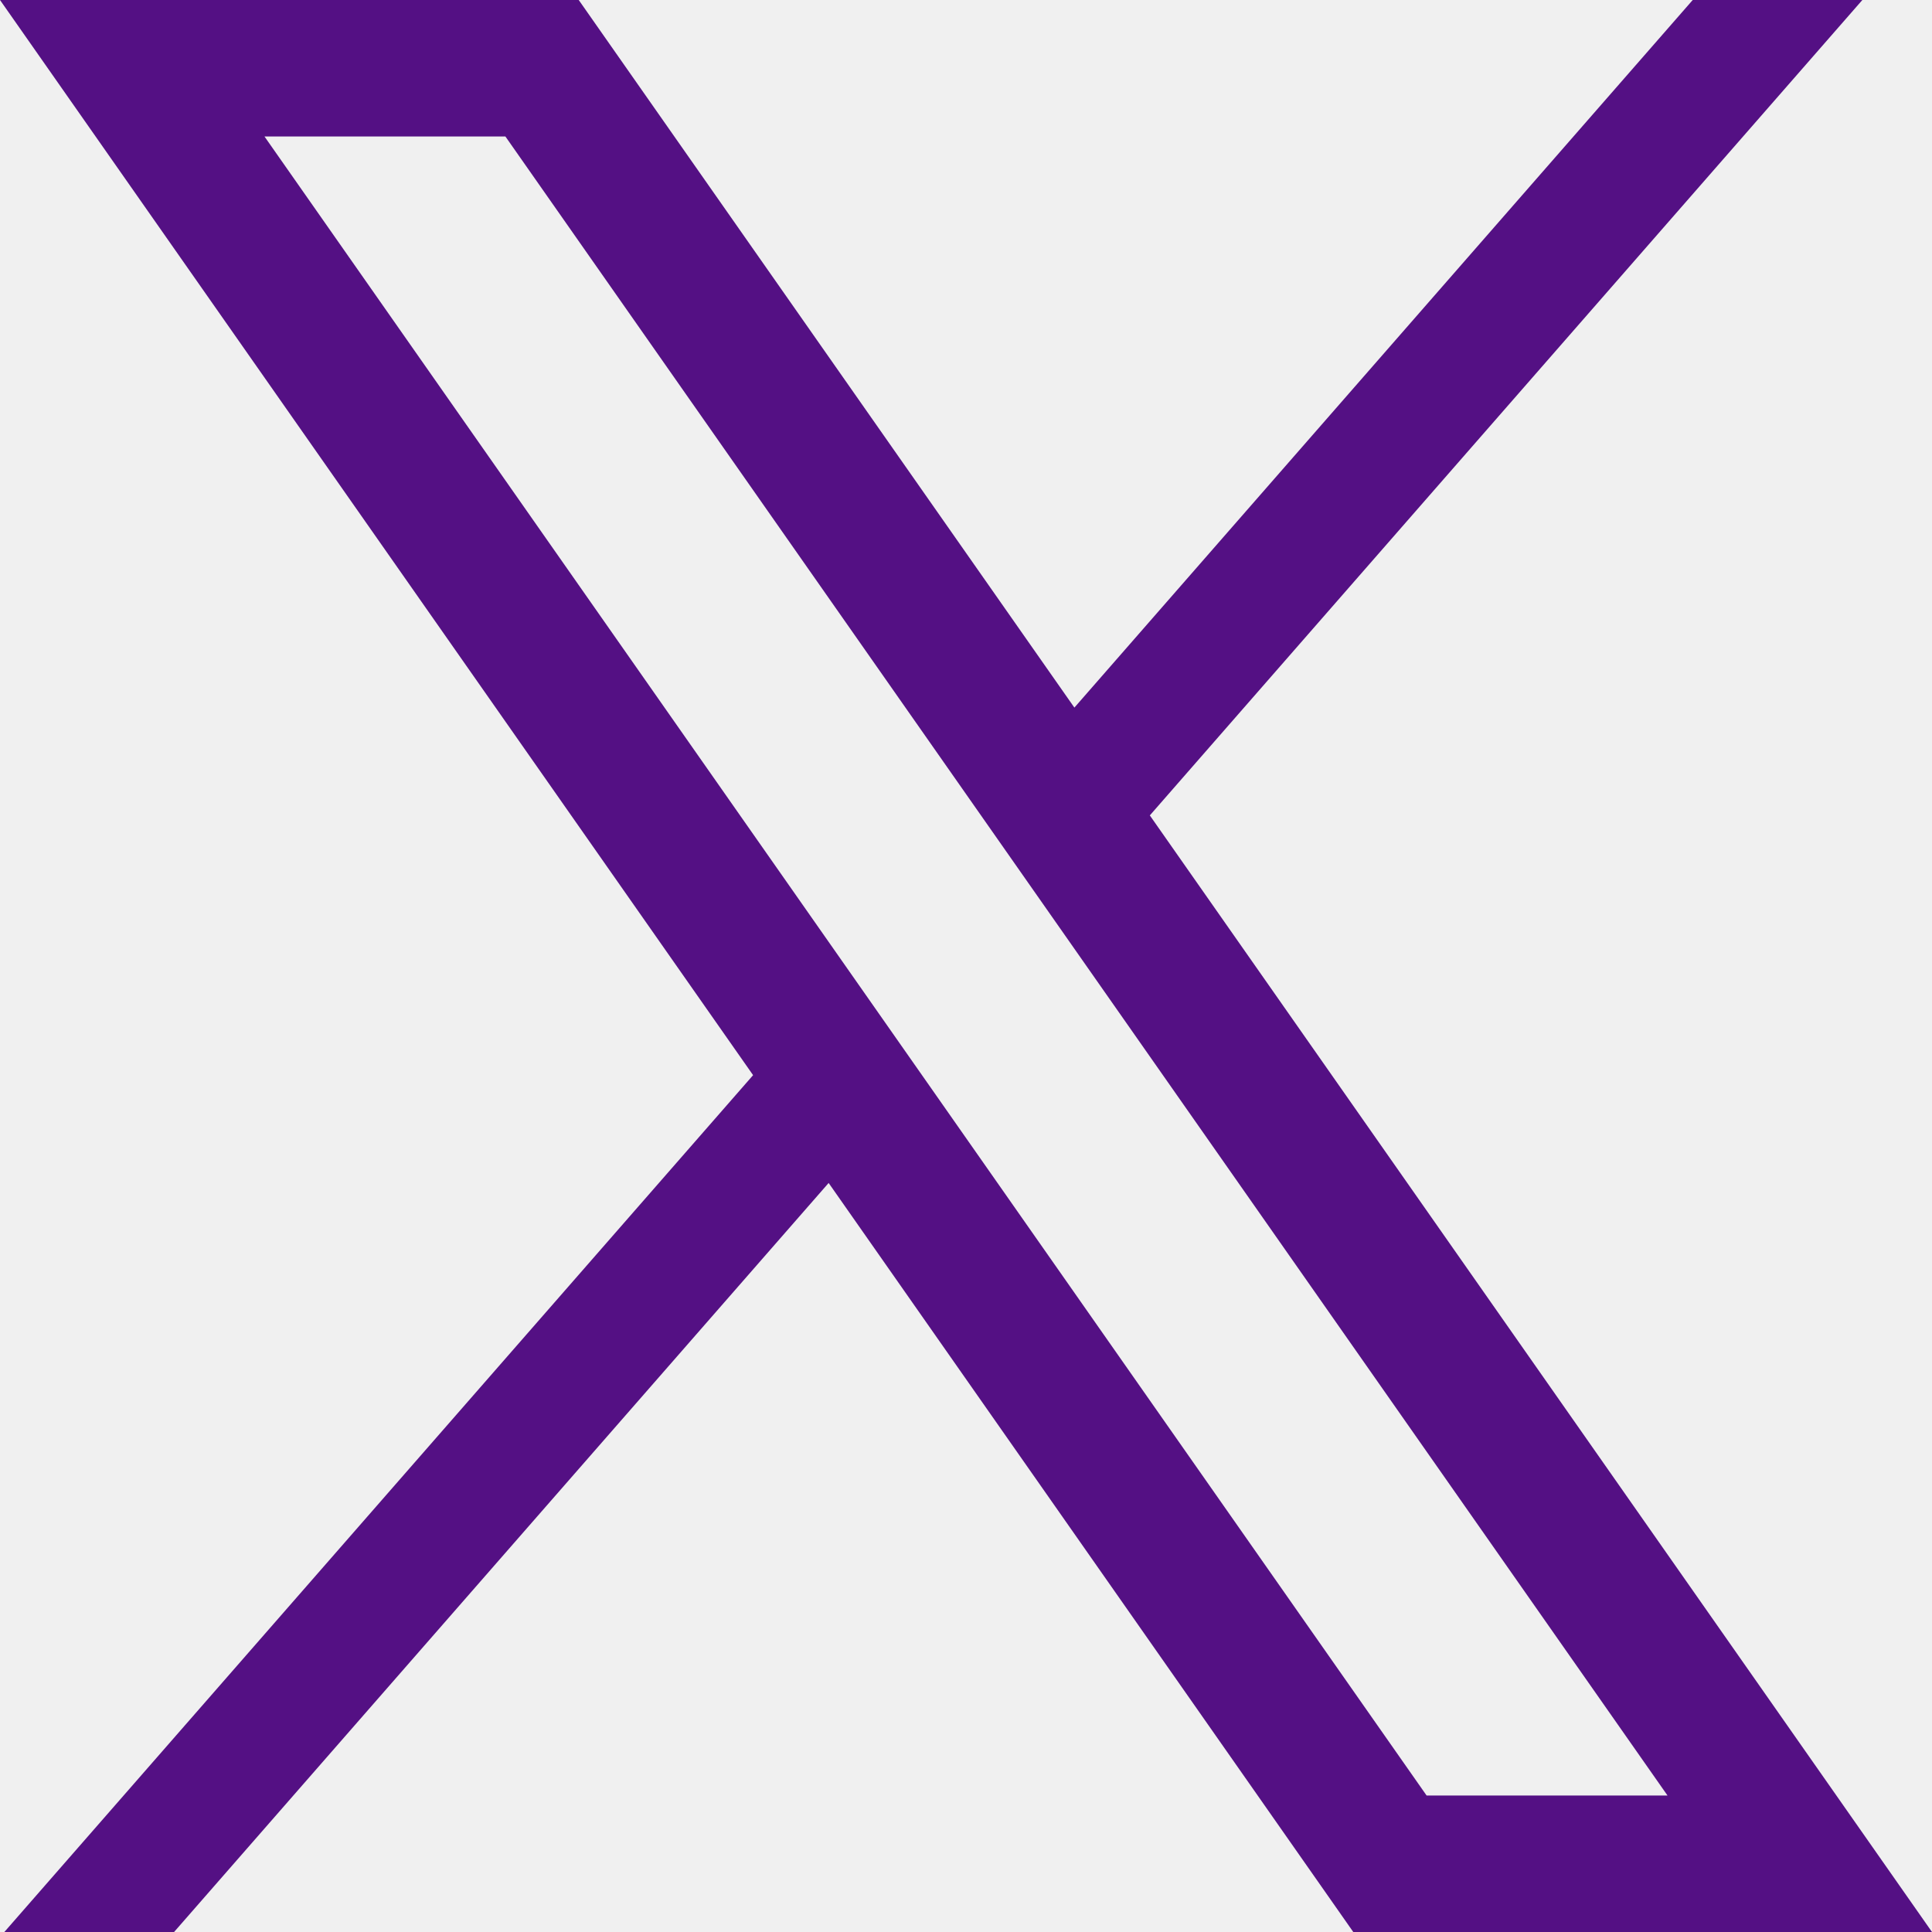
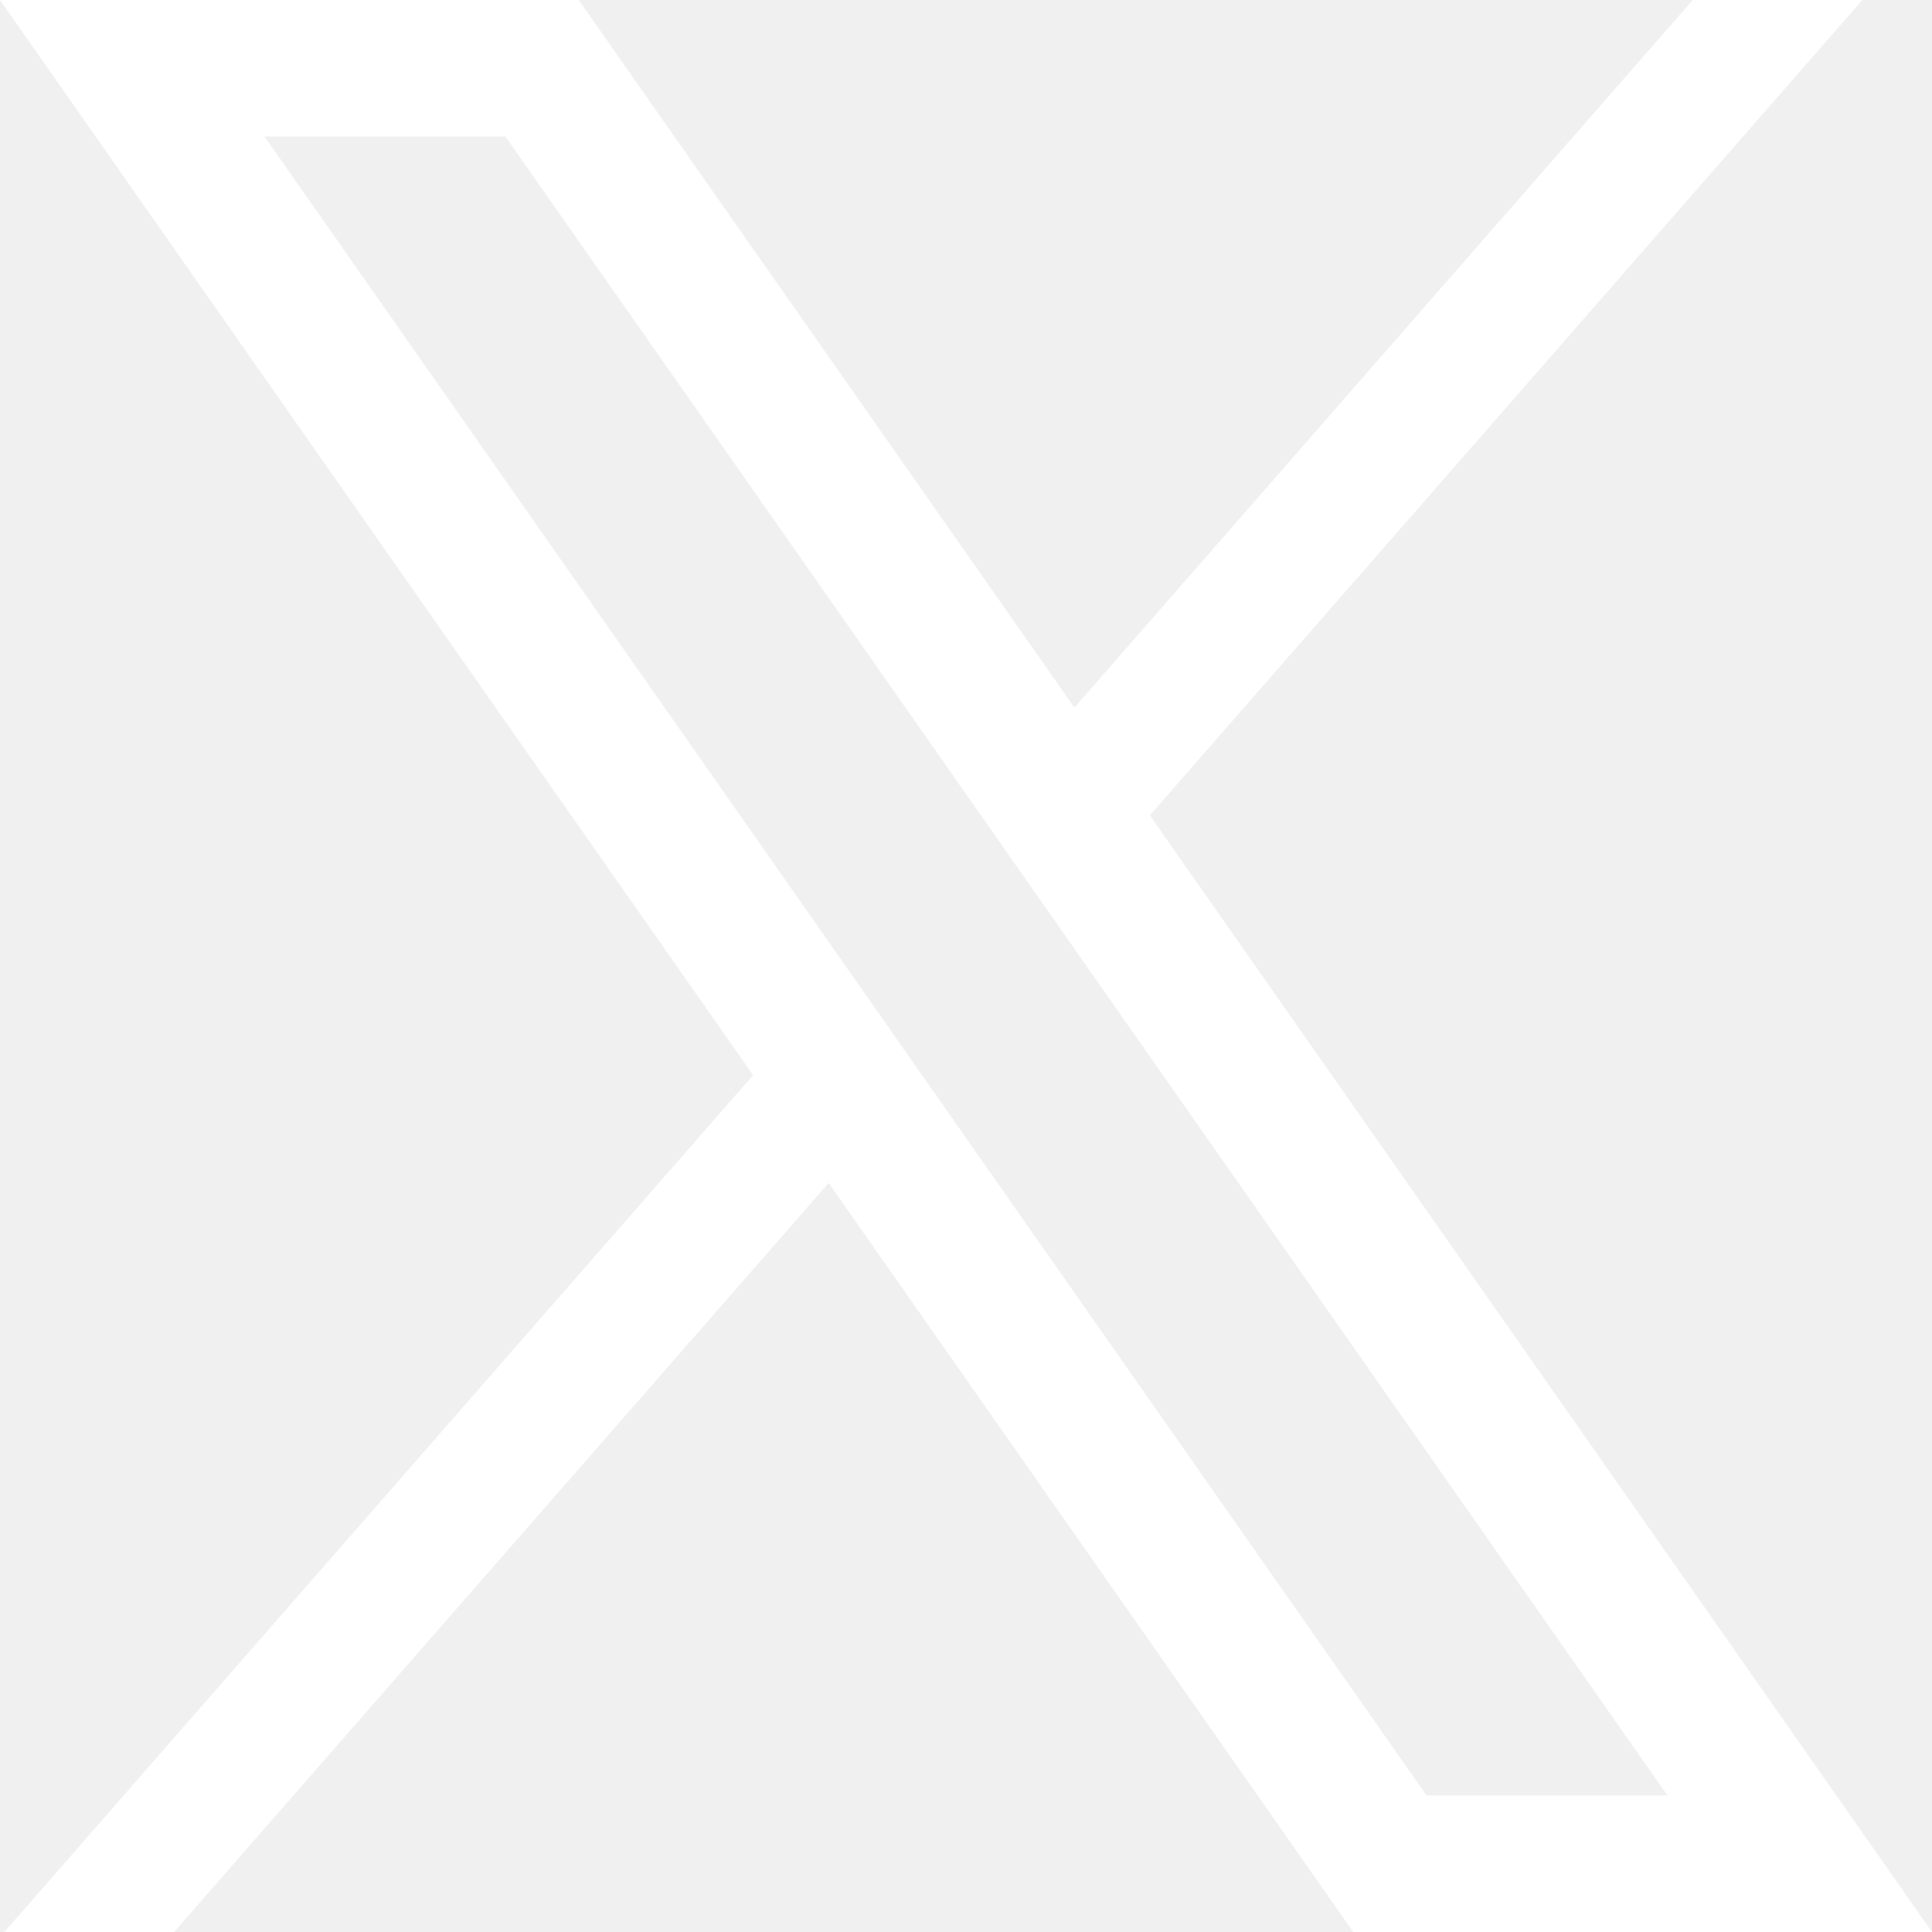
<svg xmlns="http://www.w3.org/2000/svg" width="20" height="20" viewBox="0 0 20 20" fill="none">
-   <path fill-rule="evenodd" clip-rule="evenodd" d="M7.796 11.13L0.045 20H1.802L8.578 12.246L14.009 20H20L11.903 8.441L19.279 0H17.523L11.122 7.325L5.991 0H0L7.796 11.13ZM2.738 1.413L14.768 18.587H17.262L5.232 1.413H2.738Z" fill="#541084" />
+   <path fill-rule="evenodd" clip-rule="evenodd" d="M7.796 11.13L0.045 20H1.802L8.578 12.246L14.009 20H20L11.903 8.441L19.279 0H17.523L11.122 7.325L5.991 0H0L7.796 11.13ZM2.738 1.413L14.768 18.587H17.262L5.232 1.413H2.738Z" fill="white" />
</svg>
